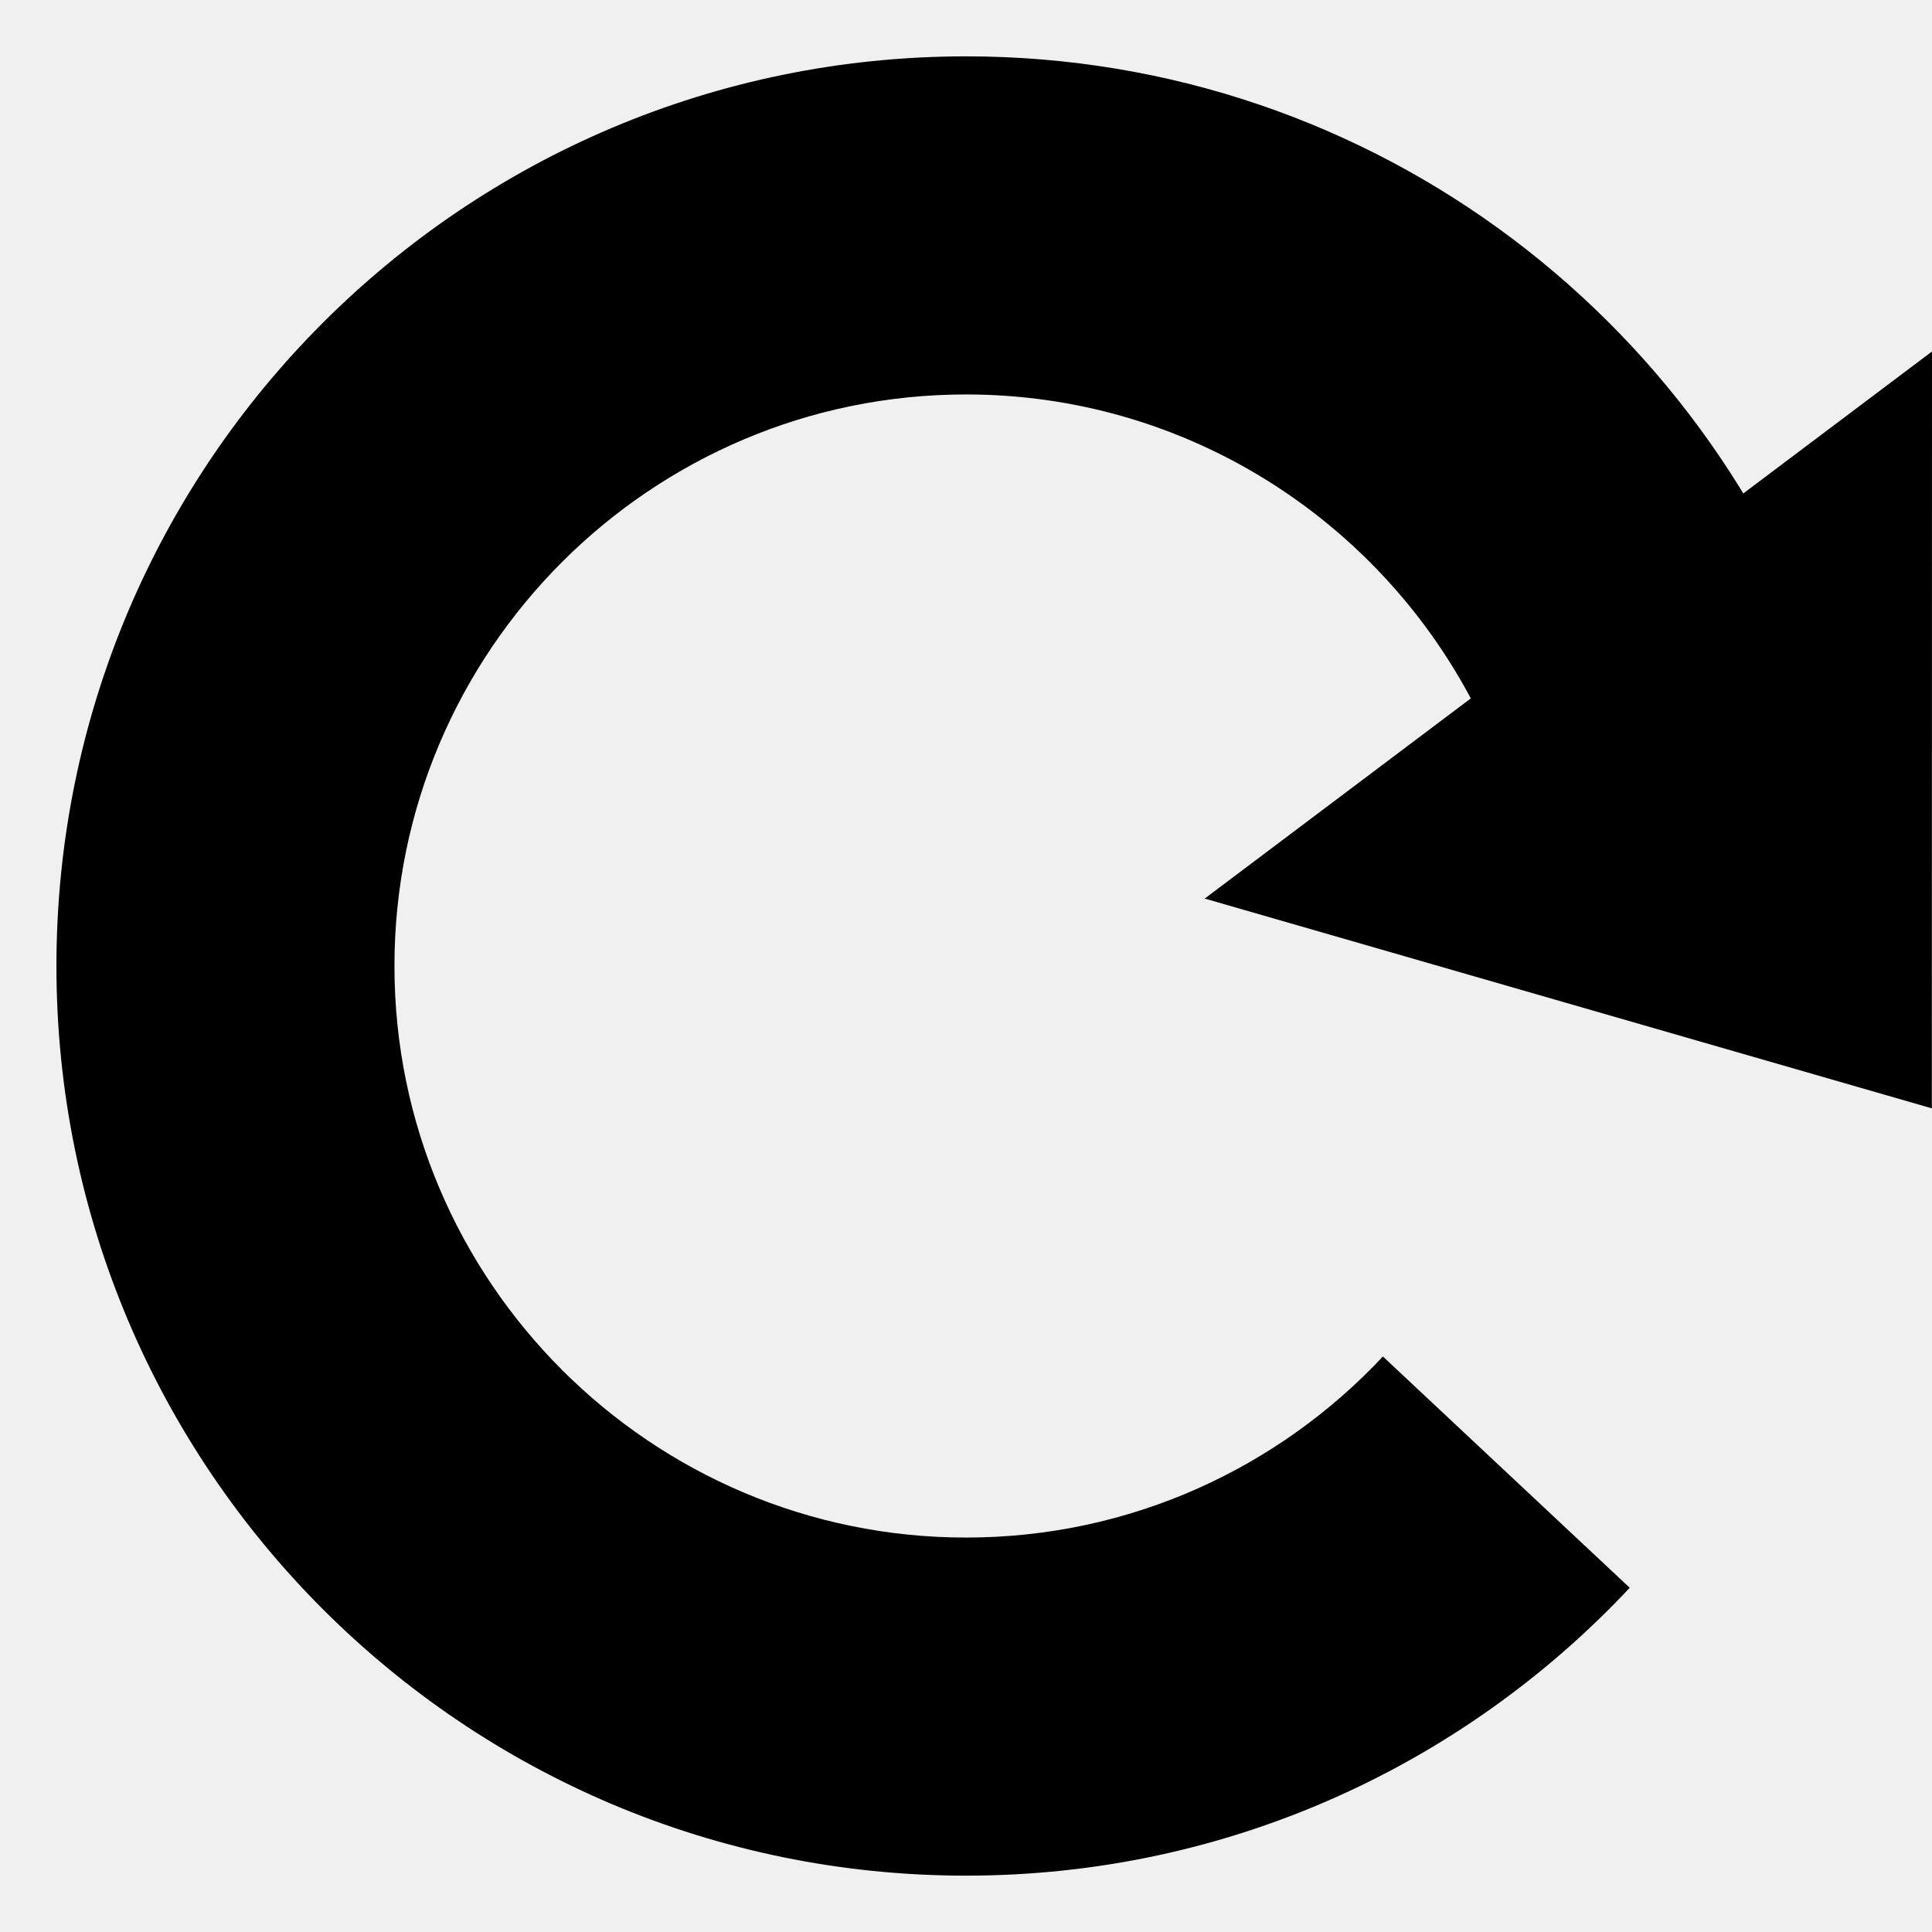
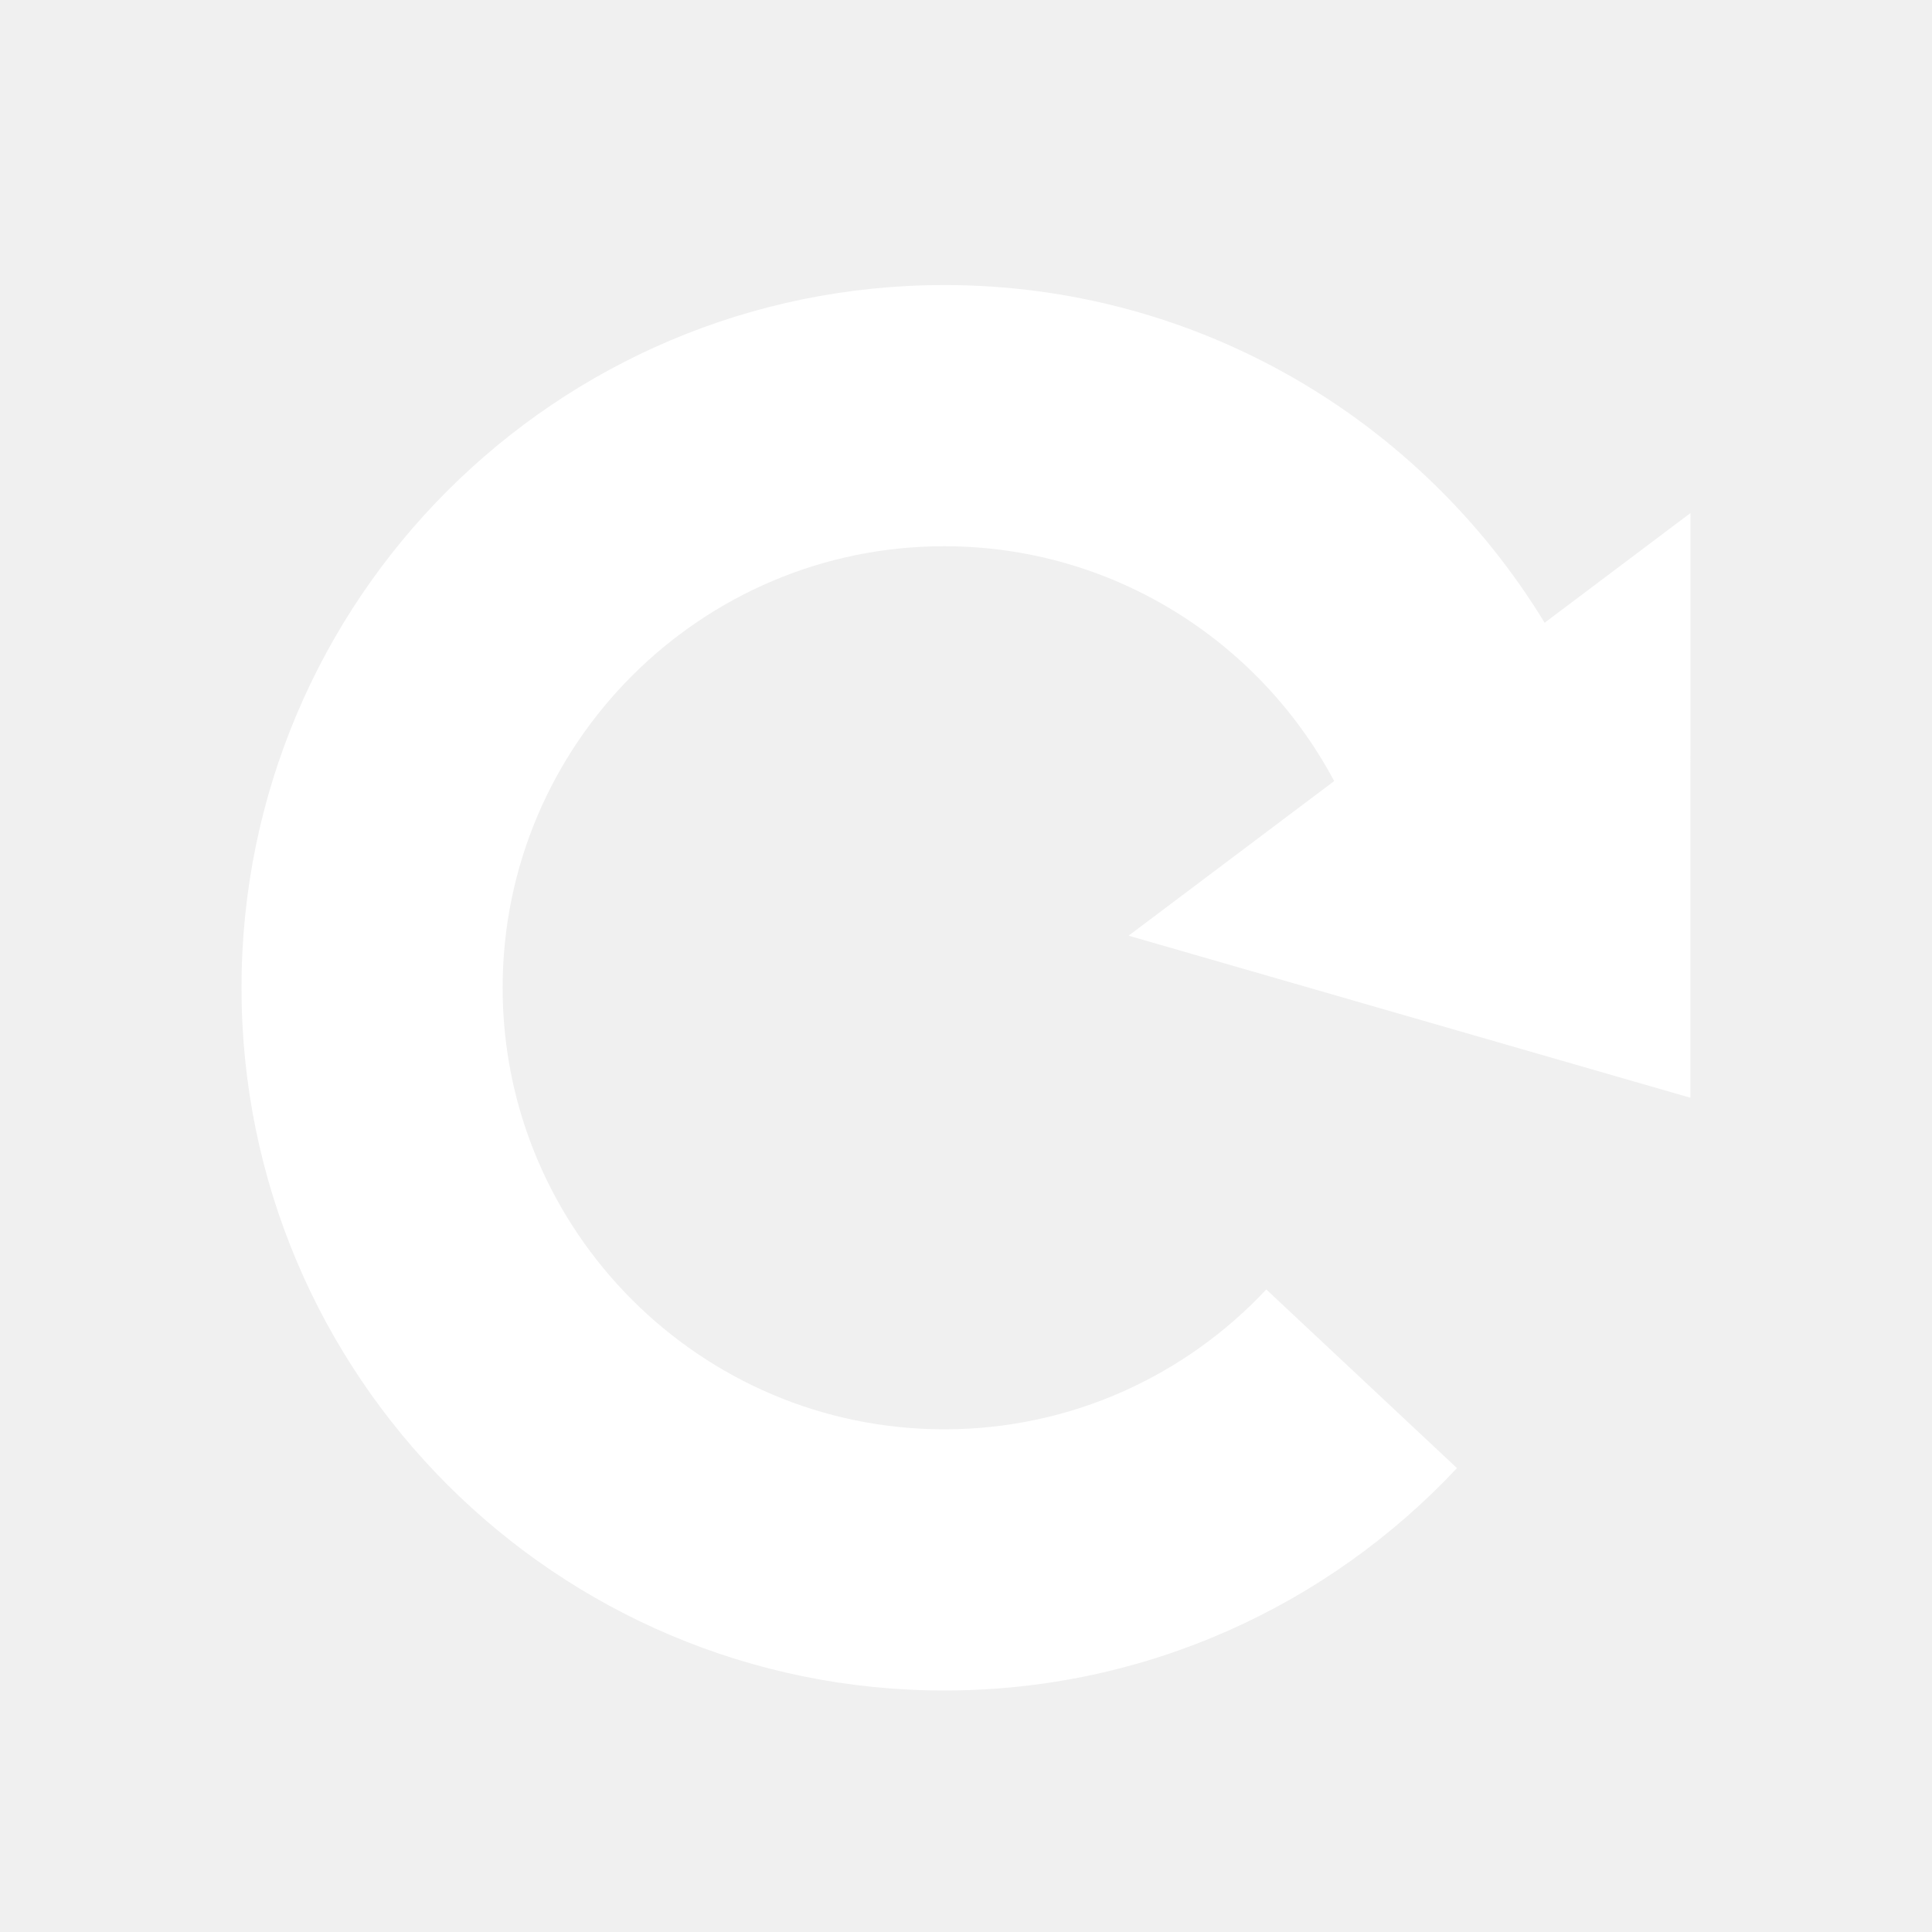
- <svg xmlns="http://www.w3.org/2000/svg" viewBox="0 0 120 120">
-   <path d="M60 95.5c-19.575 0-35.5-15.926-35.5-35.5 0-19.575 15.925-35.5 35.5-35.5 13.62 0 25.467 7.714 31.418 19h22.627c-7.06-23.153-28.578-40-54.04-40-31.204 0-56.5 25.296-56.5 56.5 0 31.203 25.296 56.5 56.5 56.5 16.264 0 30.91-6.882 41.22-17.88l-15.33-14.365C79.422 91.168 70.217 95.5 60.015 95.5z" />
-   <path d="M120 0v45.336M91.418 43.5h22.622" fill="none" />
-   <path d="M120 21.832l-.01 47.01-45.163-13.03z" />
+ <svg xmlns="http://www.w3.org/2000/svg" viewBox="0 0 32 32" version="1.1" id="svg8" width="32" height="32">
+   <defs id="defs12" />
+   <g id="g842" style="fill:#ffffff;fill-opacity:1" transform="matrix(0.206019,0,0,0.2060086,3.277726,4)">
+     <path id="path2" d="m 60.006,3.5 c -31.204,0 -56.5,25.296 -56.5,56.5 0,31.203 25.296,56.5 56.5,56.5 16.264,0 30.909,-6.883 41.219,-17.881 L 85.895,84.256 C 79.422,91.169 70.218,95.5 60.016,95.5 H 60 C 40.425,95.5 24.5,79.574 24.5,60 24.5,40.425 40.425,24.5 60,24.5 c 13.572,0 25.38,7.662 31.352,18.883 L 74.826,55.812 119.99,68.842 120,21.832 108.273,30.652 C 98.36,14.375 80.459,3.5 60.006,3.5 Z" style="fill:#ffffff;fill-opacity:1" />
+     <path d="M 120,0 V 45.336 M 91.418,43.5 h 22.622" fill="none" id="path4" style="fill:#ffffff;fill-opacity:1" />
+   </g>
</svg>
